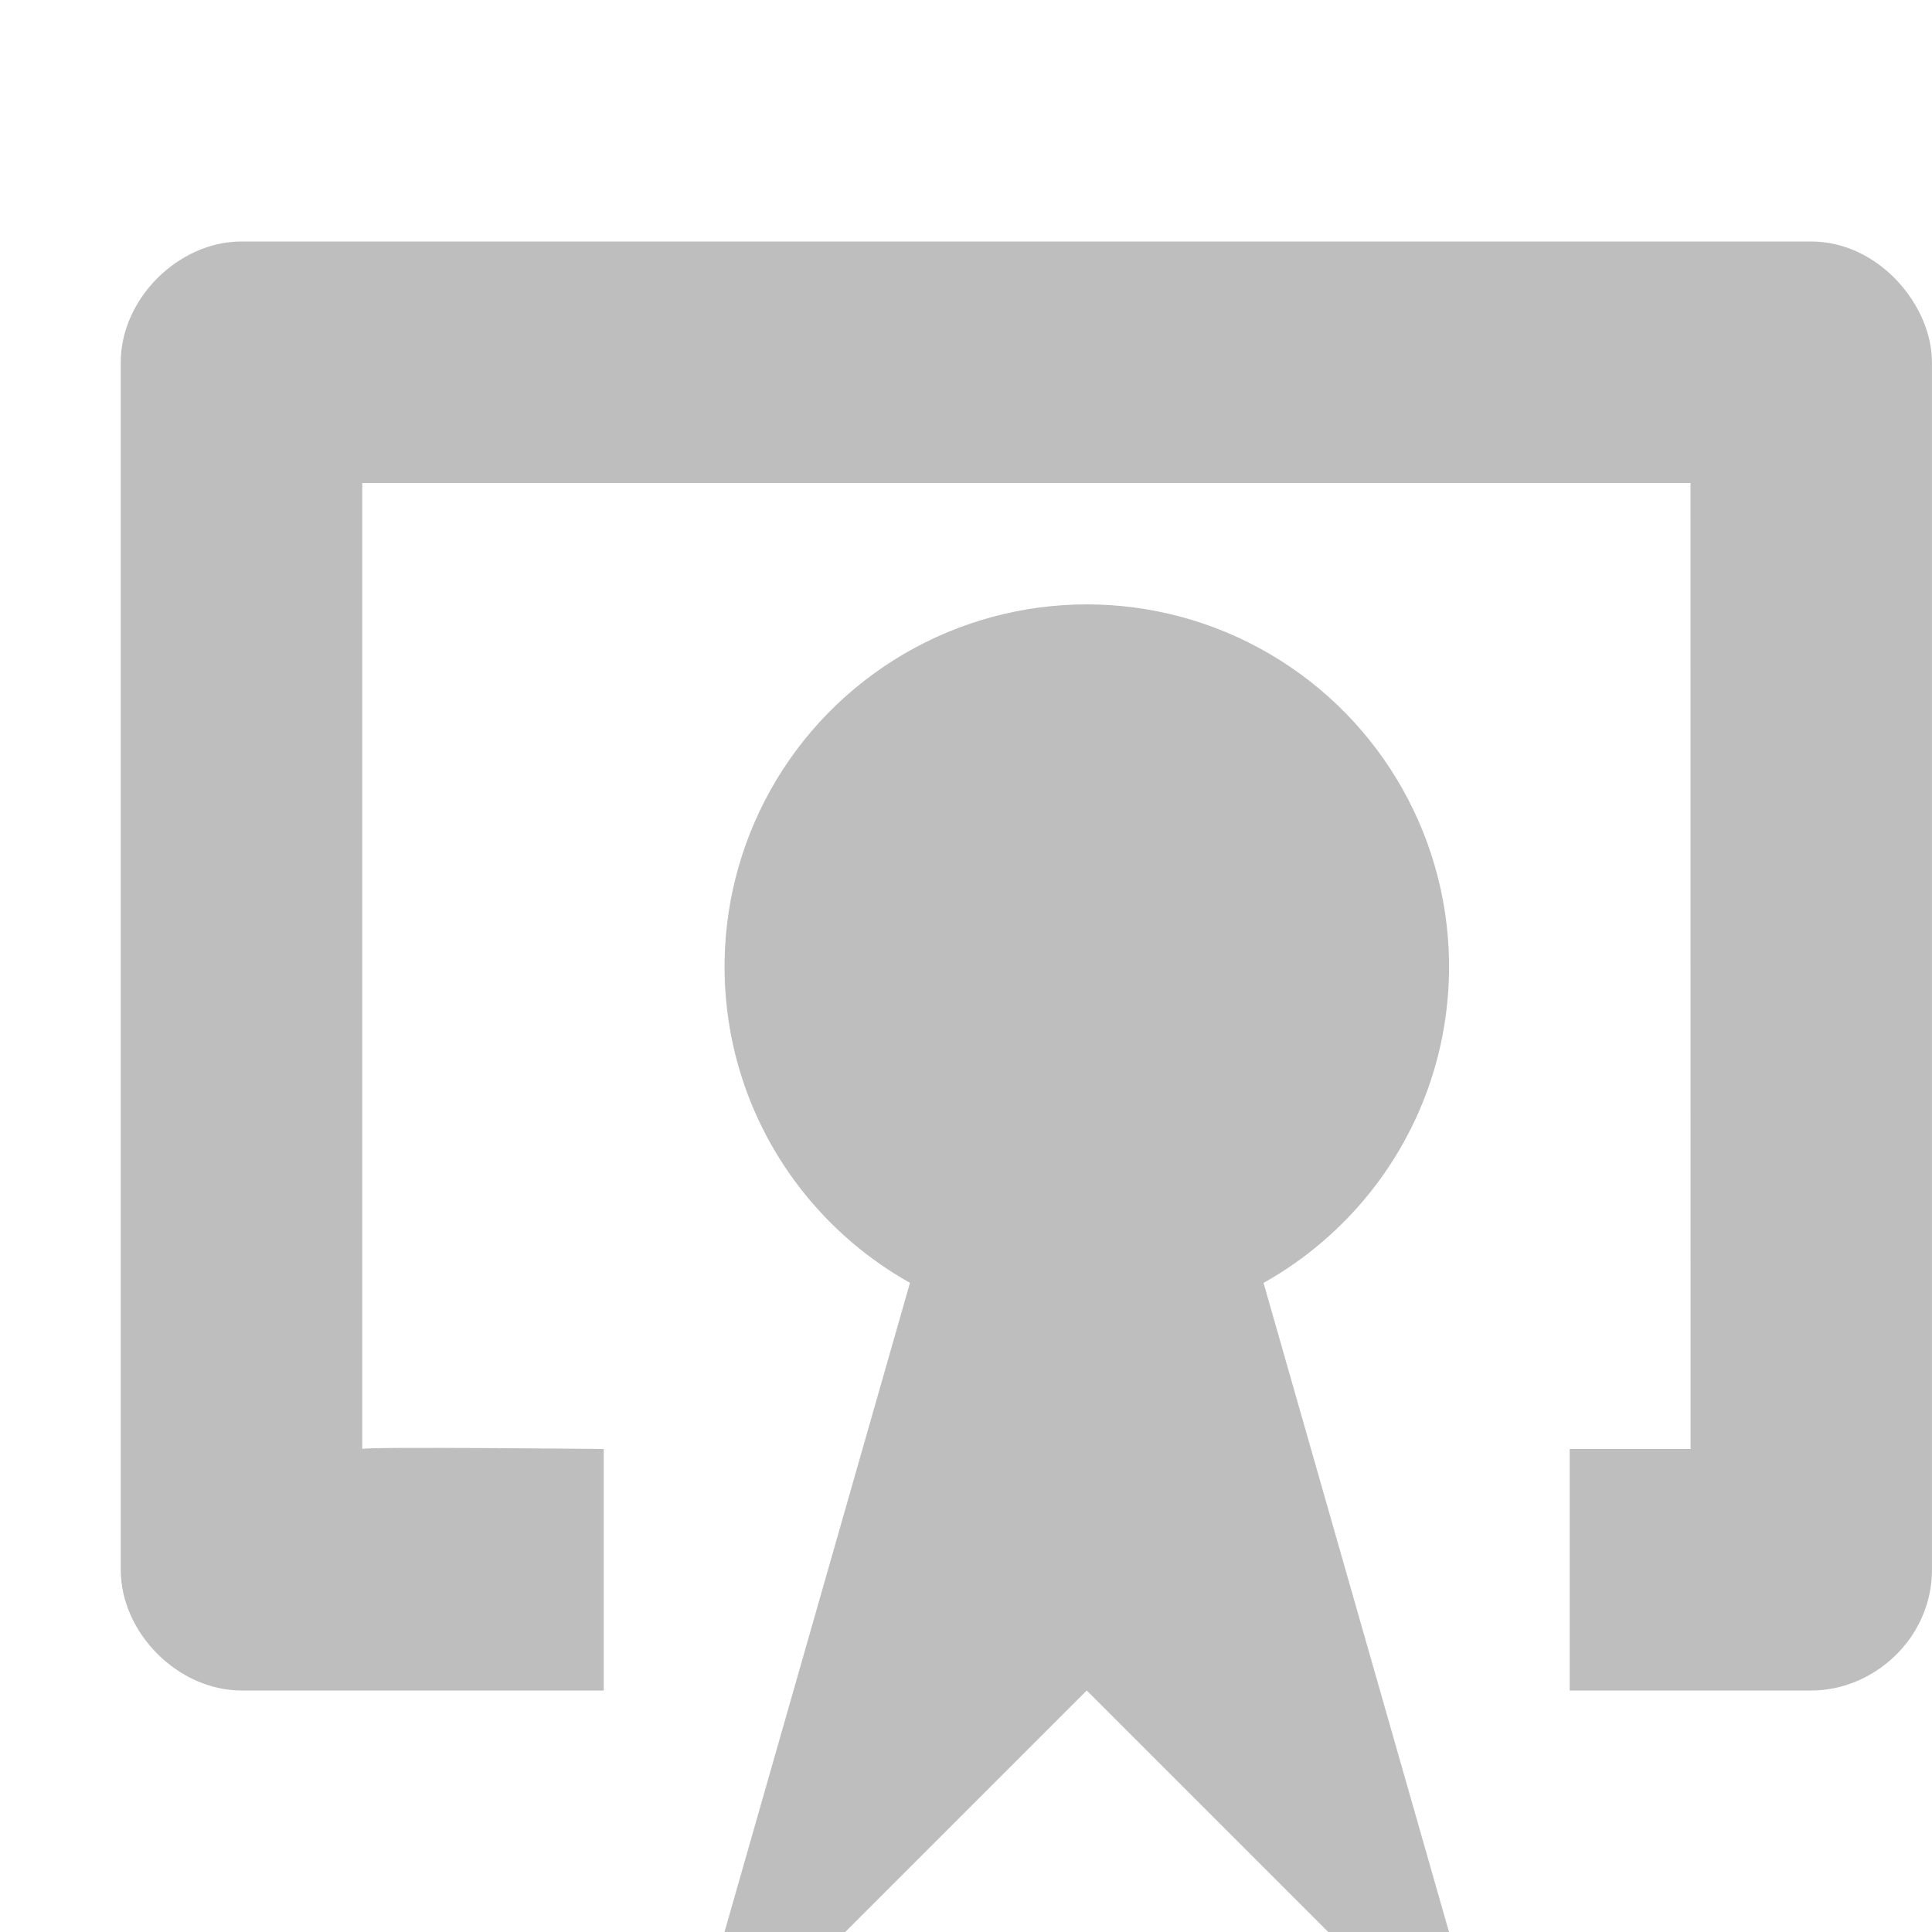
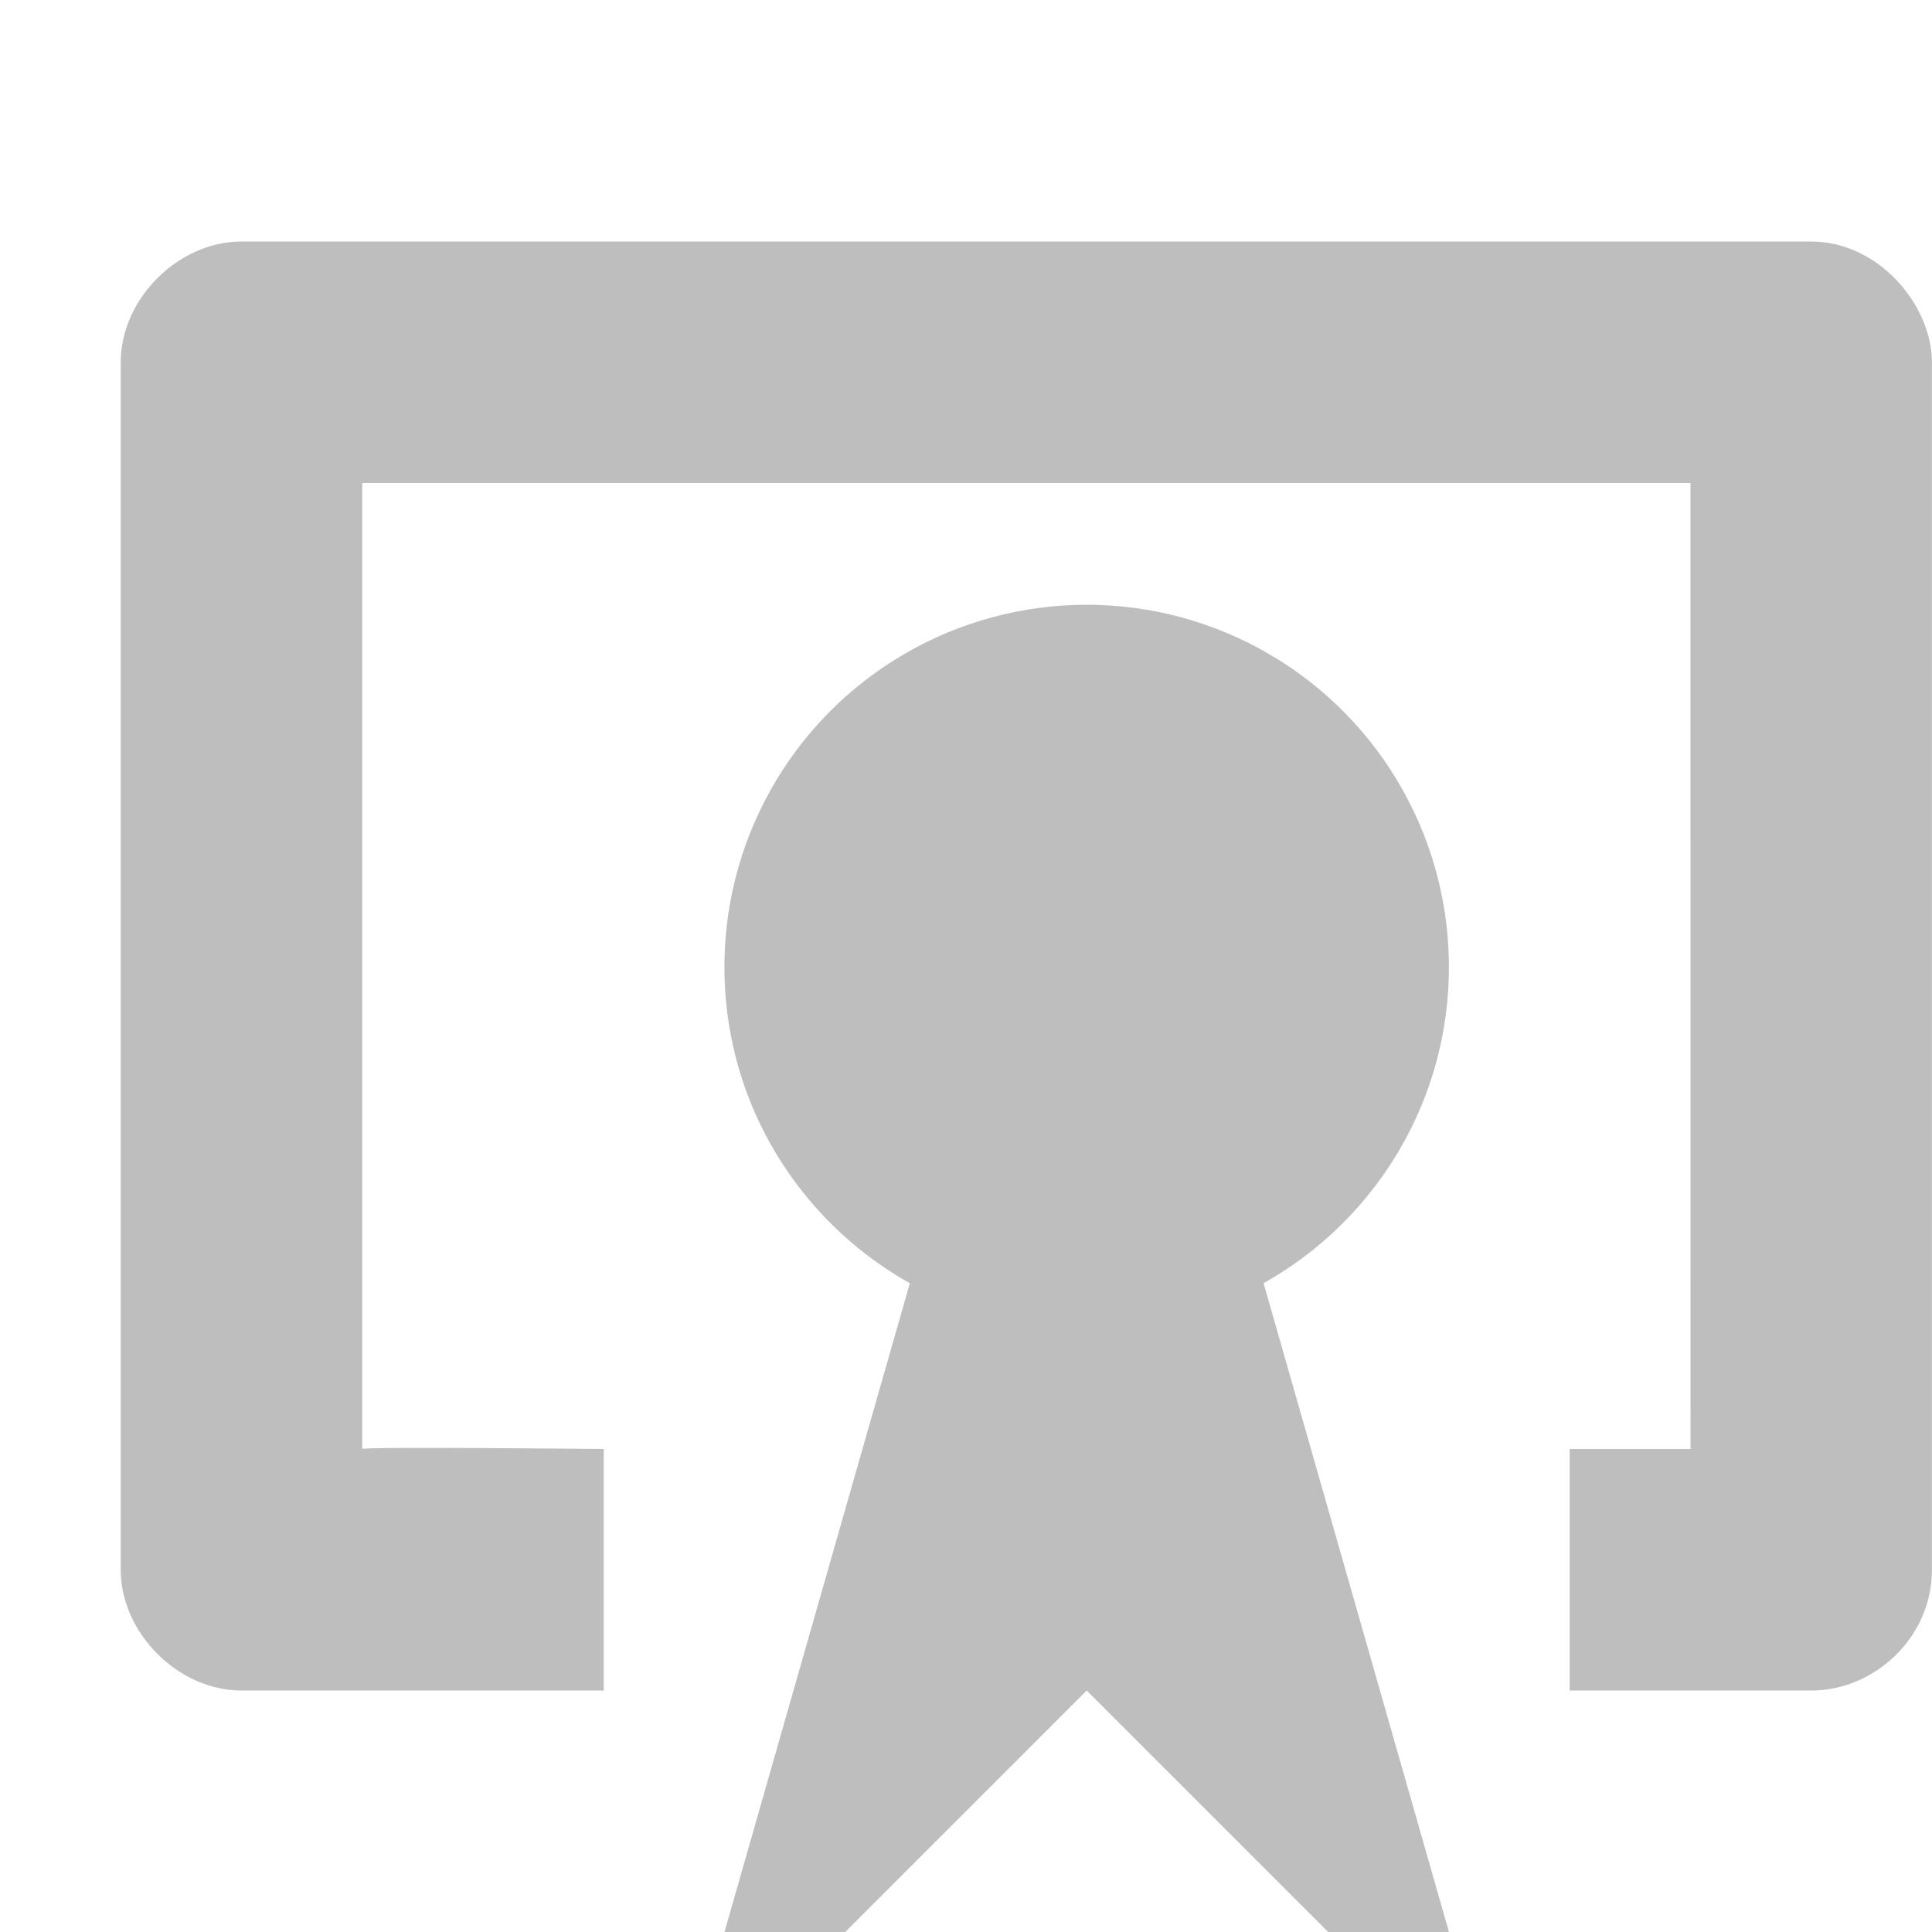
- <svg xmlns="http://www.w3.org/2000/svg" id="svg7384" width="16" height="16" version="1.1">
-   <g id="layer14" transform="translate(-502 -300)">
-     <path id="path1234-2" d="m504 302c-0.524 5e-5 -1 0.476-1 1v10c5e-5 0.524 0.476 1 1 1h3v-2s-1.993-0.021-2 1e-4v-8h11l6.6e-4 8h-1.001v2h2.001c0.519 0 0.999-0.435 0.999-1v-10c7.5e-4 -0.467-0.437-1-1-1z" style="block-progression:tb;color:#000000;fill:#bebebe;text-indent:0;text-transform:none" />
-     <path id="path4136-5" d="m514 308.06a3 3 0 0 1-5.999 0 3 3 0 1 1 5.999 0z" style="fill:#bebebe" />
-     <path id="path3655-4-1" d="m510 309-2 7h1l2-2 2 2h1l-2-7" style="fill-rule:evenodd;fill:#bebebe" />
+ <svg xmlns="http://www.w3.org/2000/svg" width="16" version="1.1" height="16" id="svg7384">
+   <defs id="defs7386" />
+   <g id="layer9" style="display:inline" transform="translate(-502.0002,-299.9999)" />
+   <g id="layer10" transform="translate(-502.0002,-299.9999)" />
+   <g id="layer11" transform="translate(-502.0002,-299.9999)" />
+   <g id="layer13" transform="translate(-502.0002,-299.9999)" />
+   <g id="layer14" transform="translate(-502.0002,-299.9999)">
+     <path d="m 504,302 c -0.524,5e-5 -1,0.476 -1,1 l 0,10 c 5e-5,0.524 0.476,1 1,1 l 3,0 0,-2 c 0,0 -1.993,-0.021 -2,10e-5 l 0,-8 11,0 6.6e-4,8 -1.001,0 0,2 2.001,0 c 0.519,0 0.999,-0.435 0.999,-1 l 0,-10 c 7.5e-4,-0.467 -0.437,-1 -1,-1 z" id="path1234-2" style="font-size:medium;font-style:normal;font-variant:normal;font-weight:normal;font-stretch:normal;text-indent:0;text-align:start;text-decoration:none;line-height:normal;letter-spacing:normal;word-spacing:normal;text-transform:none;direction:ltr;block-progression:tb;writing-mode:lr-tb;text-anchor:start;baseline-shift:baseline;color:#000000;fill:#bebebe;fill-opacity:1;stroke:none;stroke-width:2;marker:none;visibility:visible;display:inline;overflow:visible;enable-background:accumulate;font-family:Sans;-inkscape-font-specification:Sans" />
+     <path d="m 513.999,308.063 a 3,3 0 0 1 -5.999,0 3,3 0 1 1 5.999,0 z" id="path4136-5" style="fill:#bebebe;fill-opacity:1;fill-rule:nonzero;stroke:none" />
+     <path d="m 510,309 -2,7 1,0 2,-2 2,2 1,0 -2,-7" id="path3655-4-1" style="fill:#bebebe;fill-opacity:1;fill-rule:evenodd;stroke:none" />
  </g>
+   <g id="layer15" style="display:inline" transform="translate(-502.0002,-299.9999)" />
+   <g id="g71291" style="display:inline" transform="translate(-502.0002,-299.9999)" />
+   <g id="g4953" style="display:inline" transform="translate(-502.0002,-299.9999)" />
+   <g id="layer12" style="display:inline" transform="translate(-502.0002,-299.9999)" />
</svg>
